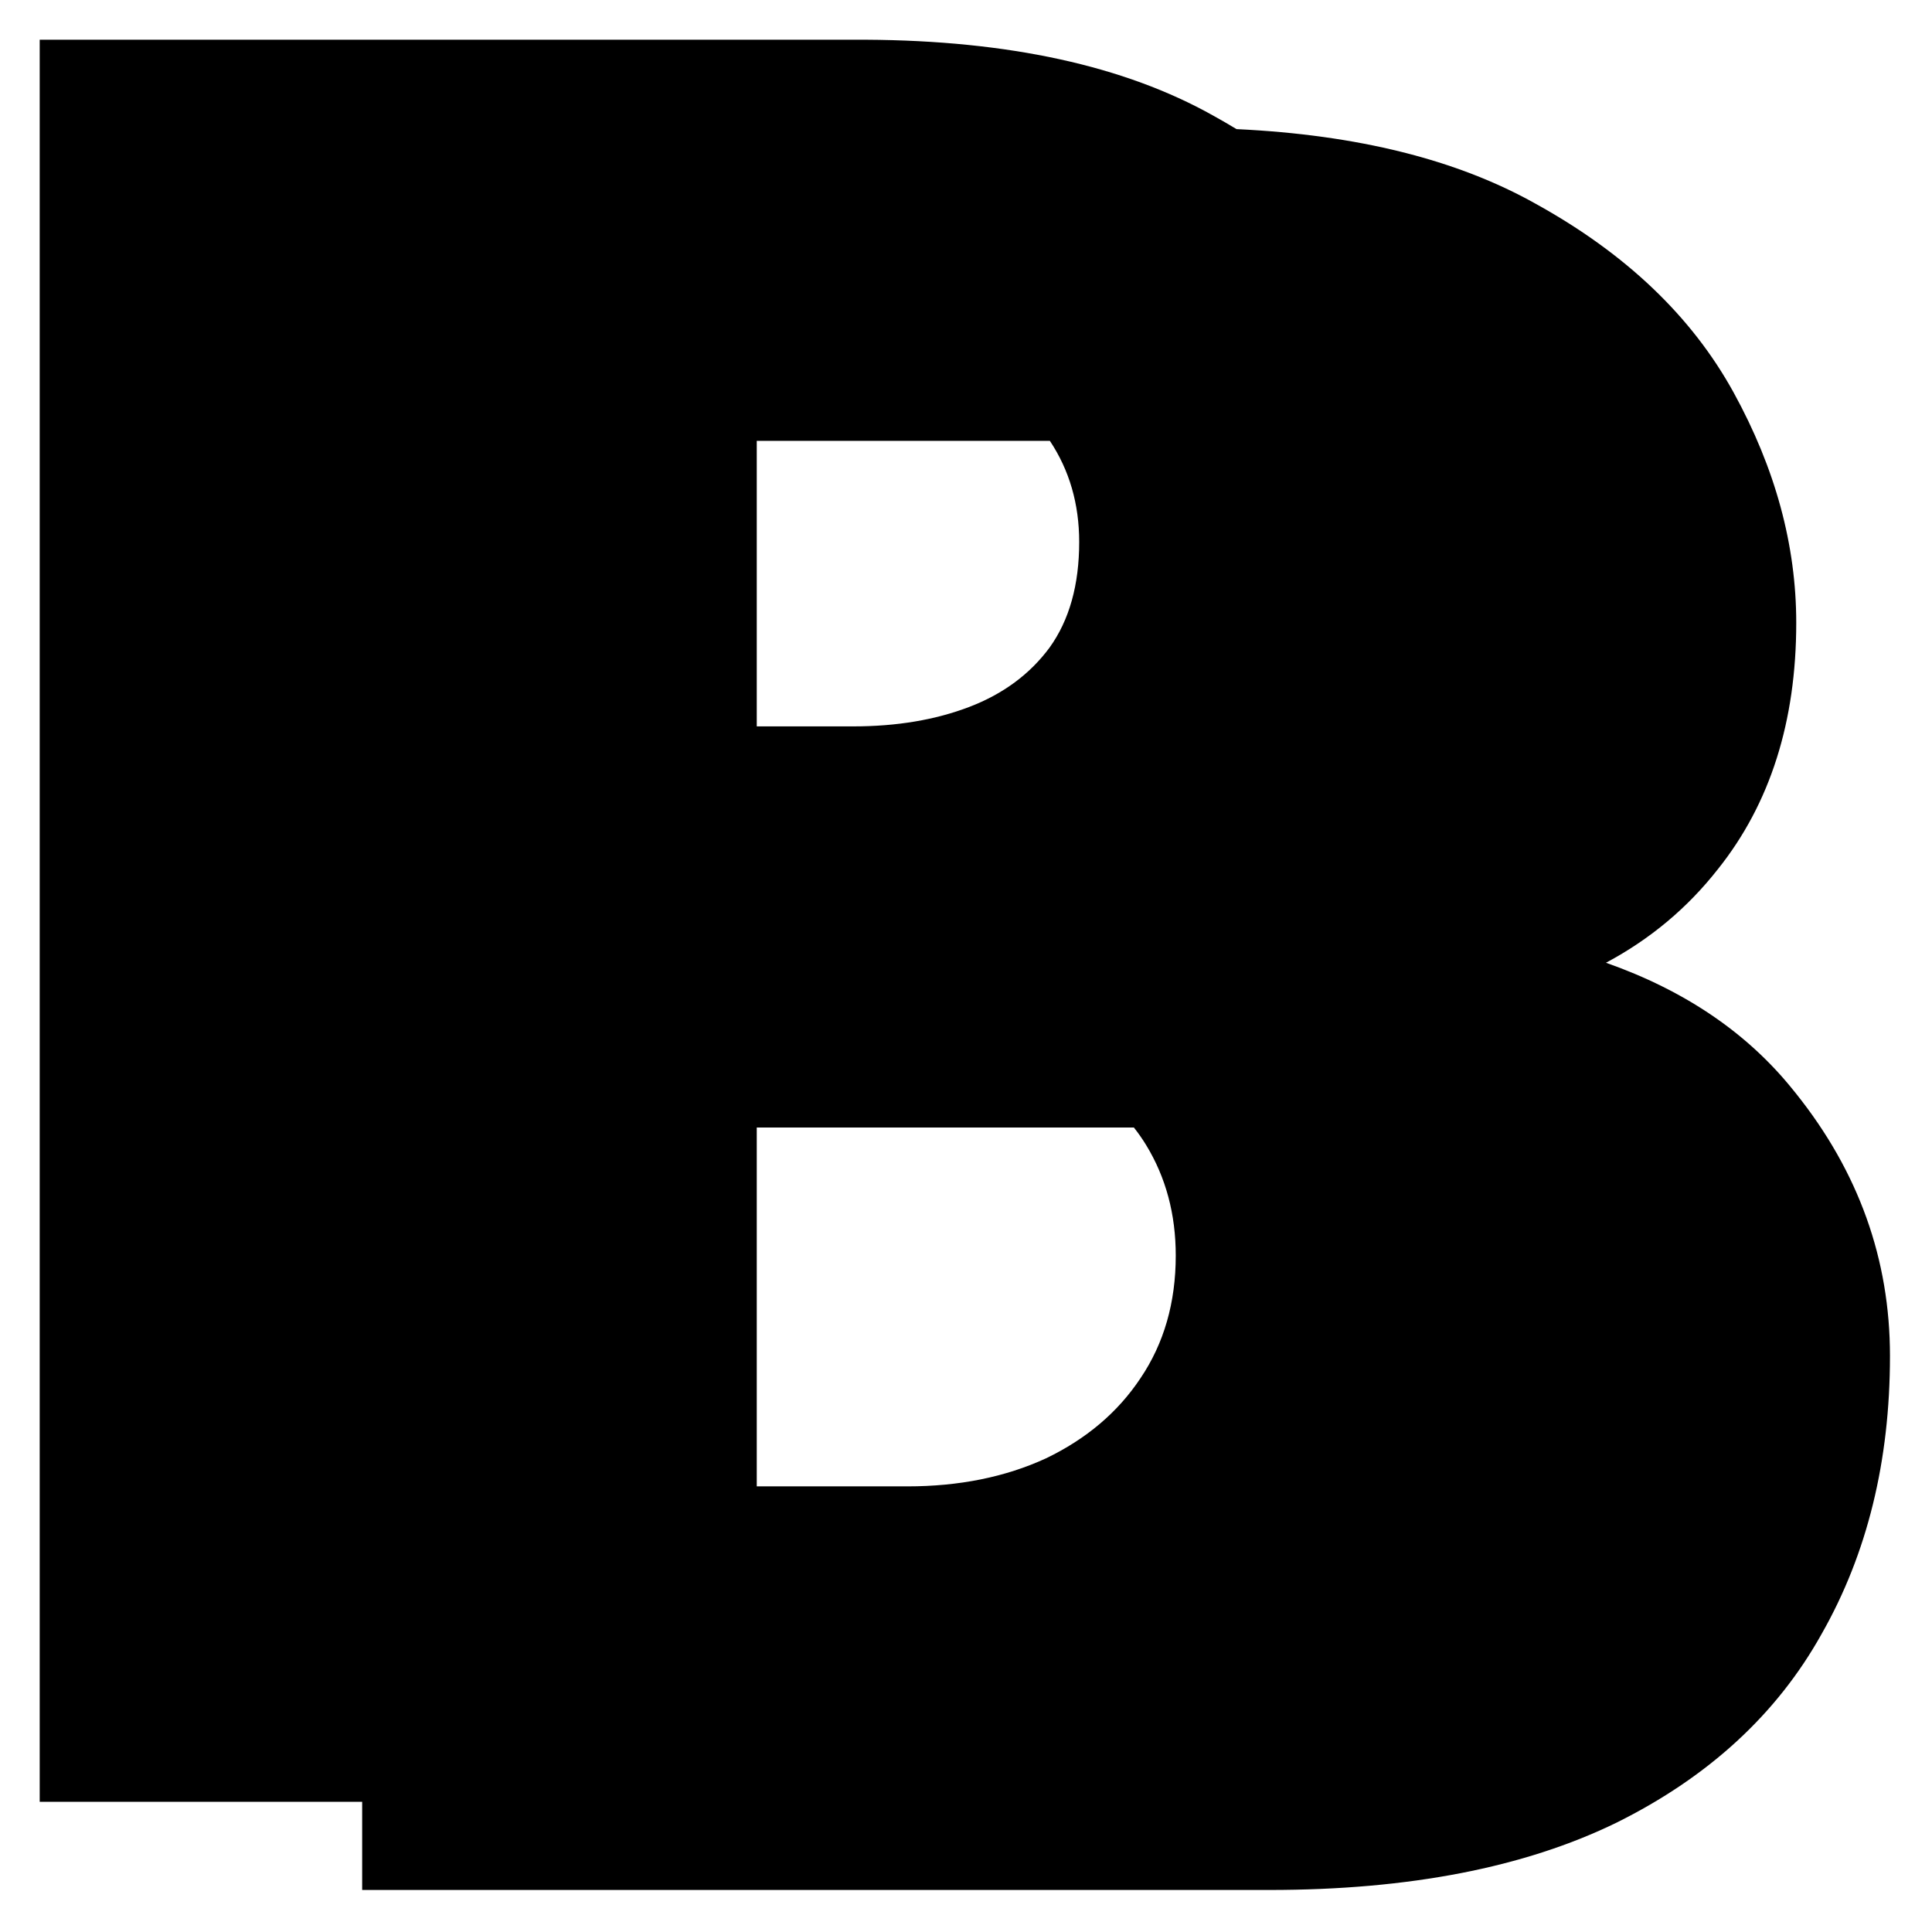
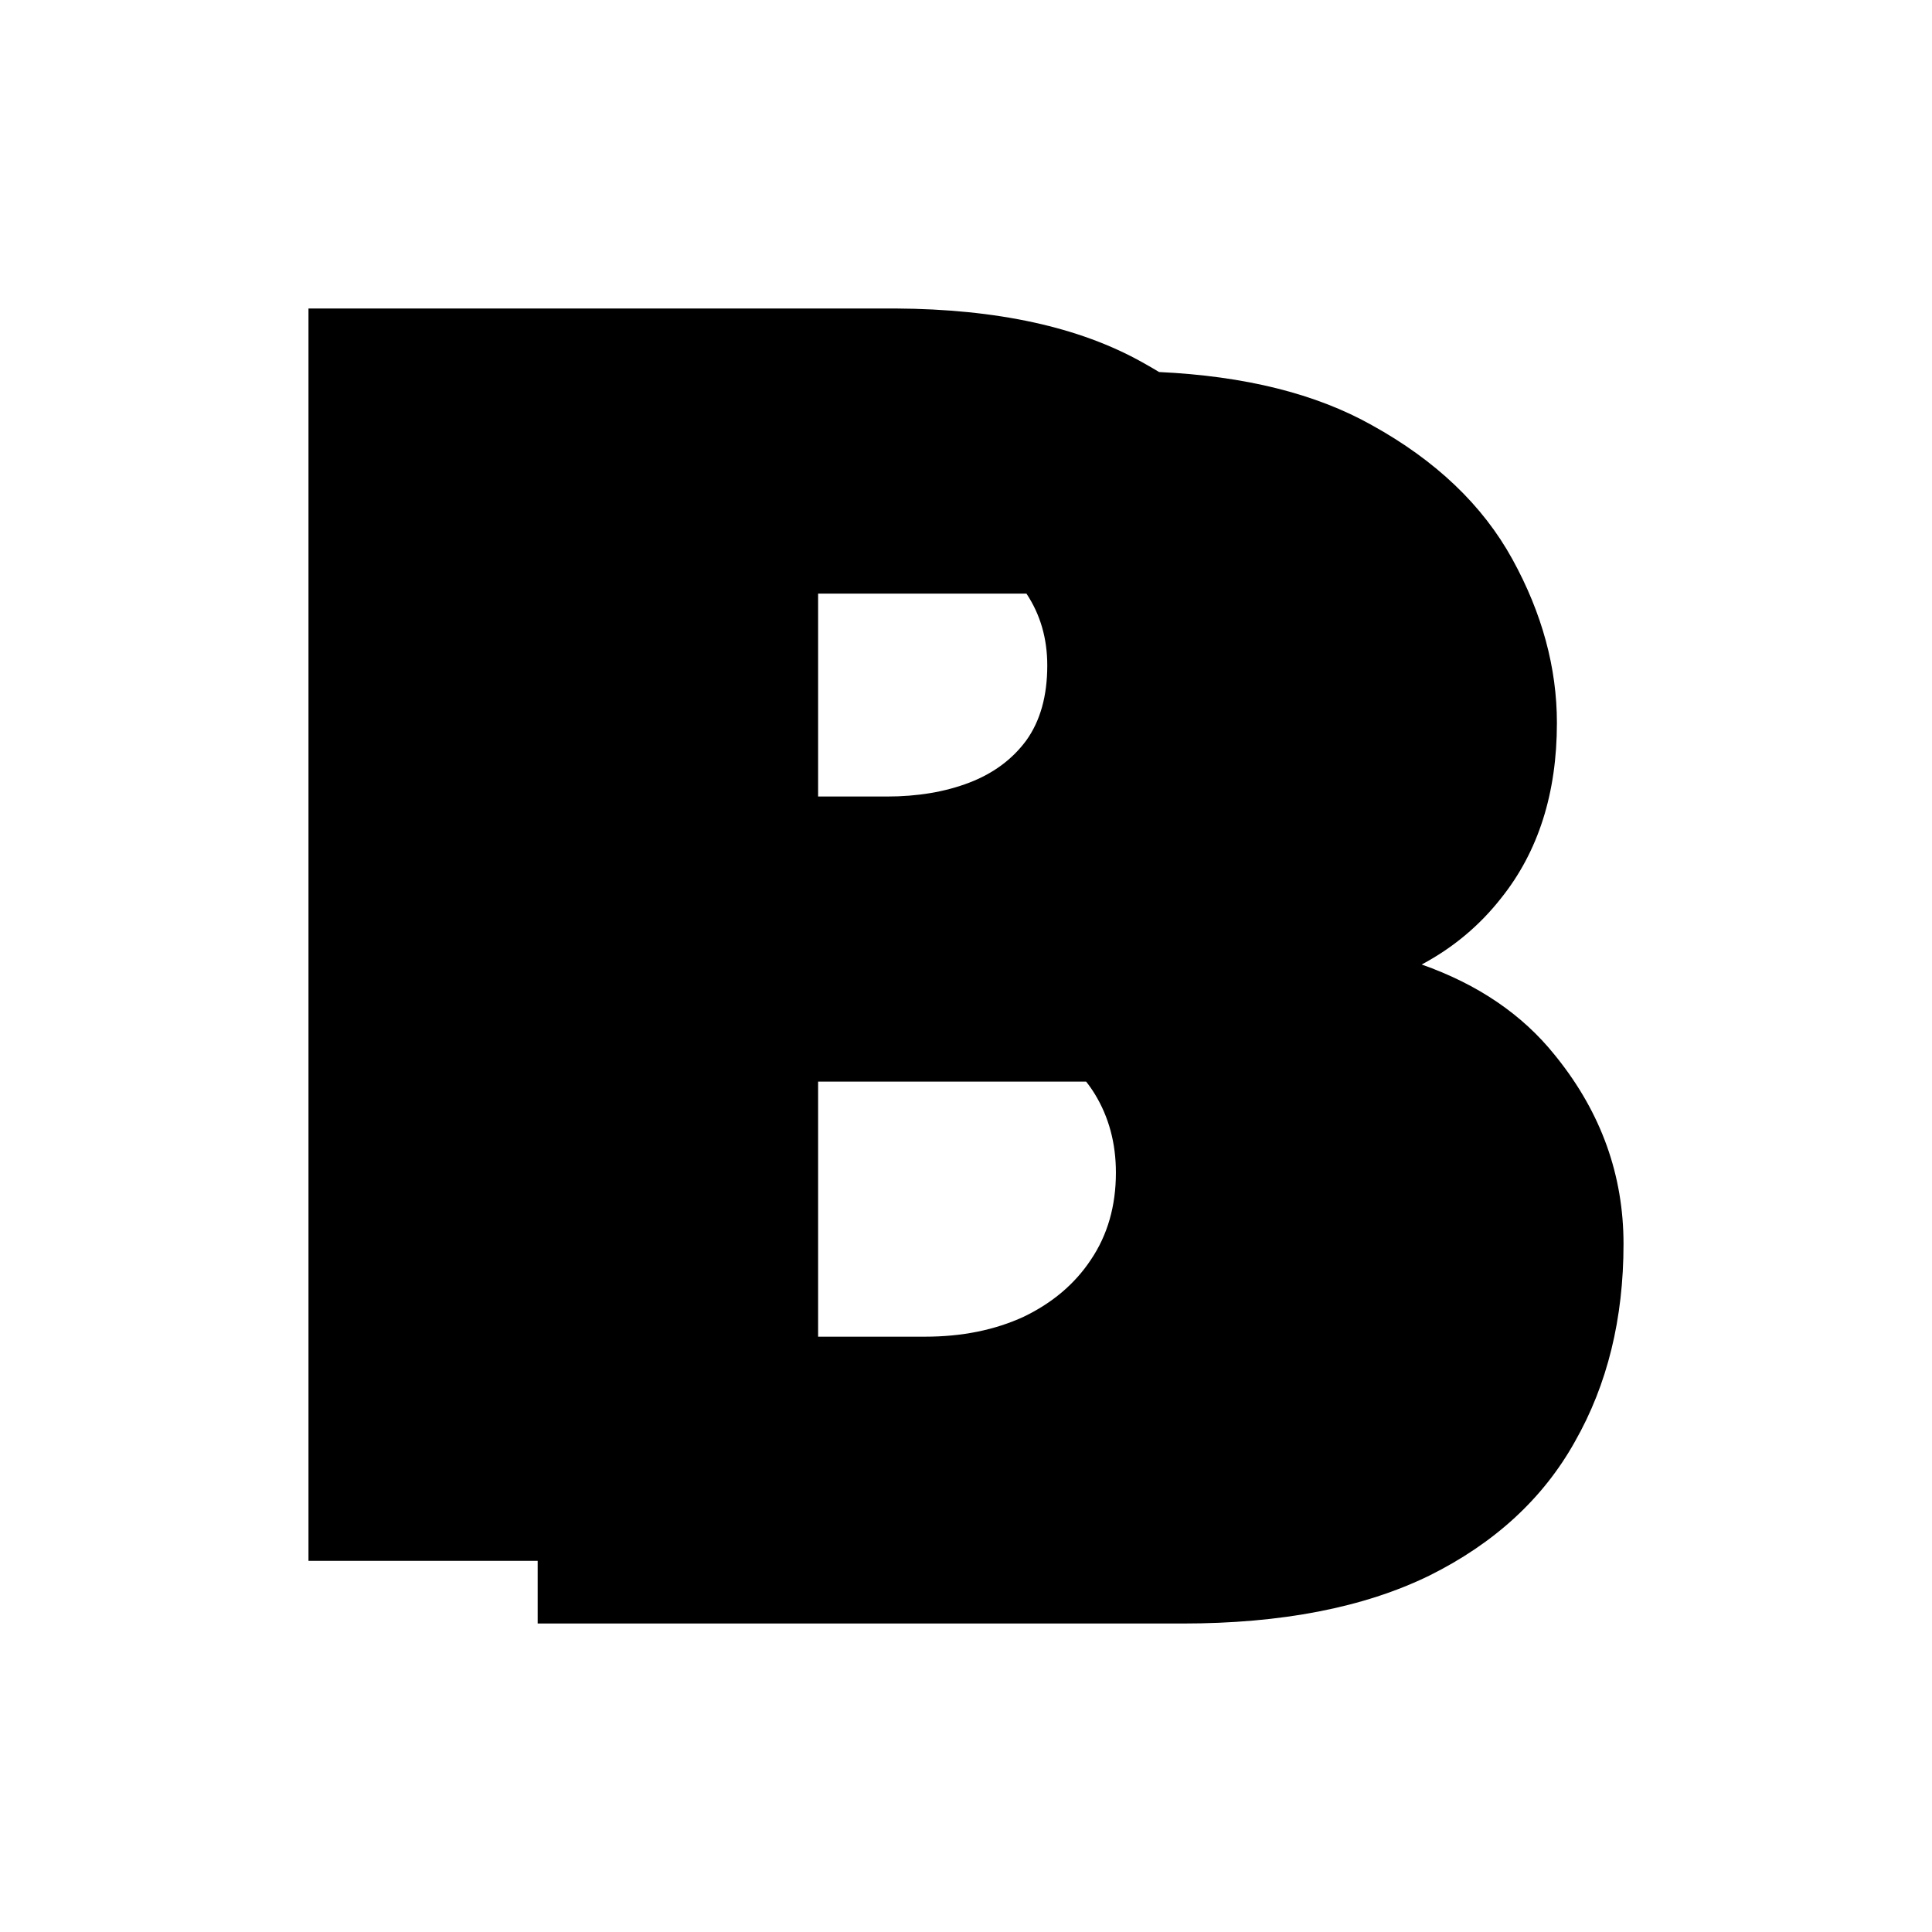
<svg xmlns="http://www.w3.org/2000/svg" width="1024" height="1024" viewBox="0 0 1024 1024" fill="none">
-   <g transform="translate(-209, -209) scale(1.407)">
-     <path d="M472.127 163.5L474.695 163.507C528.487 163.8 572.124 173.318 605.572 192.101H605.571C608.566 193.755 611.49 195.45 614.344 197.182C659.871 199.321 697.444 208.686 727.04 225.305H727.041C760.988 244.059 785.85 267.75 801.595 296.384C817.322 324.986 825.193 353.912 825.193 383.156C825.193 420.377 815.361 451.331 795.663 475.983L795.662 475.982C784.193 490.601 770.144 502.343 753.52 511.212C783.272 521.693 806.778 537.658 824.012 559.125L825.143 560.527C848.709 590.02 860.5 622.956 860.5 659.32C860.5 698.976 851.924 733.889 834.759 764.045L834.76 764.046C817.943 794.216 792.186 817.91 757.514 835.133L757.511 835.135C722.83 852.055 679.24 860.5 626.766 860.5H284.973V827.295H163.5V163.5H472.127ZM433.616 708.465H490.314C509.868 708.465 527.271 704.947 542.53 697.924C557.789 690.595 569.66 680.527 578.163 667.724L578.166 667.72C587.019 654.618 591.453 639.222 591.453 621.513C591.453 605.947 587.73 592.076 580.293 579.888C578.895 577.597 577.359 575.398 575.685 573.289H433.616V708.465ZM433.616 422.174H469.986C486.342 422.174 500.902 419.727 513.674 414.843C526.432 409.964 536.514 402.501 543.941 392.459C551.352 382.132 555.077 368.895 555.077 352.712C555.077 338.384 551.395 325.69 544.03 314.615H433.616V422.174Z" fill="black" />
-   </g>
+   <path d="M472.127 163.5L474.695 163.507C528.487 163.8 572.124 173.318 605.572 192.101H605.571C608.566 193.755 611.49 195.45 614.344 197.182C659.871 199.321 697.444 208.686 727.04 225.305H727.041C760.988 244.059 785.85 267.75 801.595 296.384C817.322 324.986 825.193 353.912 825.193 383.156C825.193 420.377 815.361 451.331 795.663 475.983L795.662 475.982C784.193 490.601 770.144 502.343 753.52 511.212C783.272 521.693 806.778 537.658 824.012 559.125L825.143 560.527C848.709 590.02 860.5 622.956 860.5 659.32C860.5 698.976 851.924 733.889 834.759 764.045L834.76 764.046C817.943 794.216 792.186 817.91 757.514 835.133L757.511 835.135C722.83 852.055 679.24 860.5 626.766 860.5H284.973V827.295H163.5V163.5H472.127ZM433.616 708.465H490.314C509.868 708.465 527.271 704.947 542.53 697.924C557.789 690.595 569.66 680.527 578.163 667.724L578.166 667.72C587.019 654.618 591.453 639.222 591.453 621.513C591.453 605.947 587.73 592.076 580.293 579.888C578.895 577.597 577.359 575.398 575.685 573.289H433.616V708.465ZM433.616 422.174H469.986C486.342 422.174 500.902 419.727 513.674 414.843C526.432 409.964 536.514 402.501 543.941 392.459C551.352 382.132 555.077 368.895 555.077 352.712C555.077 338.384 551.395 325.69 544.03 314.615H433.616V422.174Z" fill="black" />
</svg>
